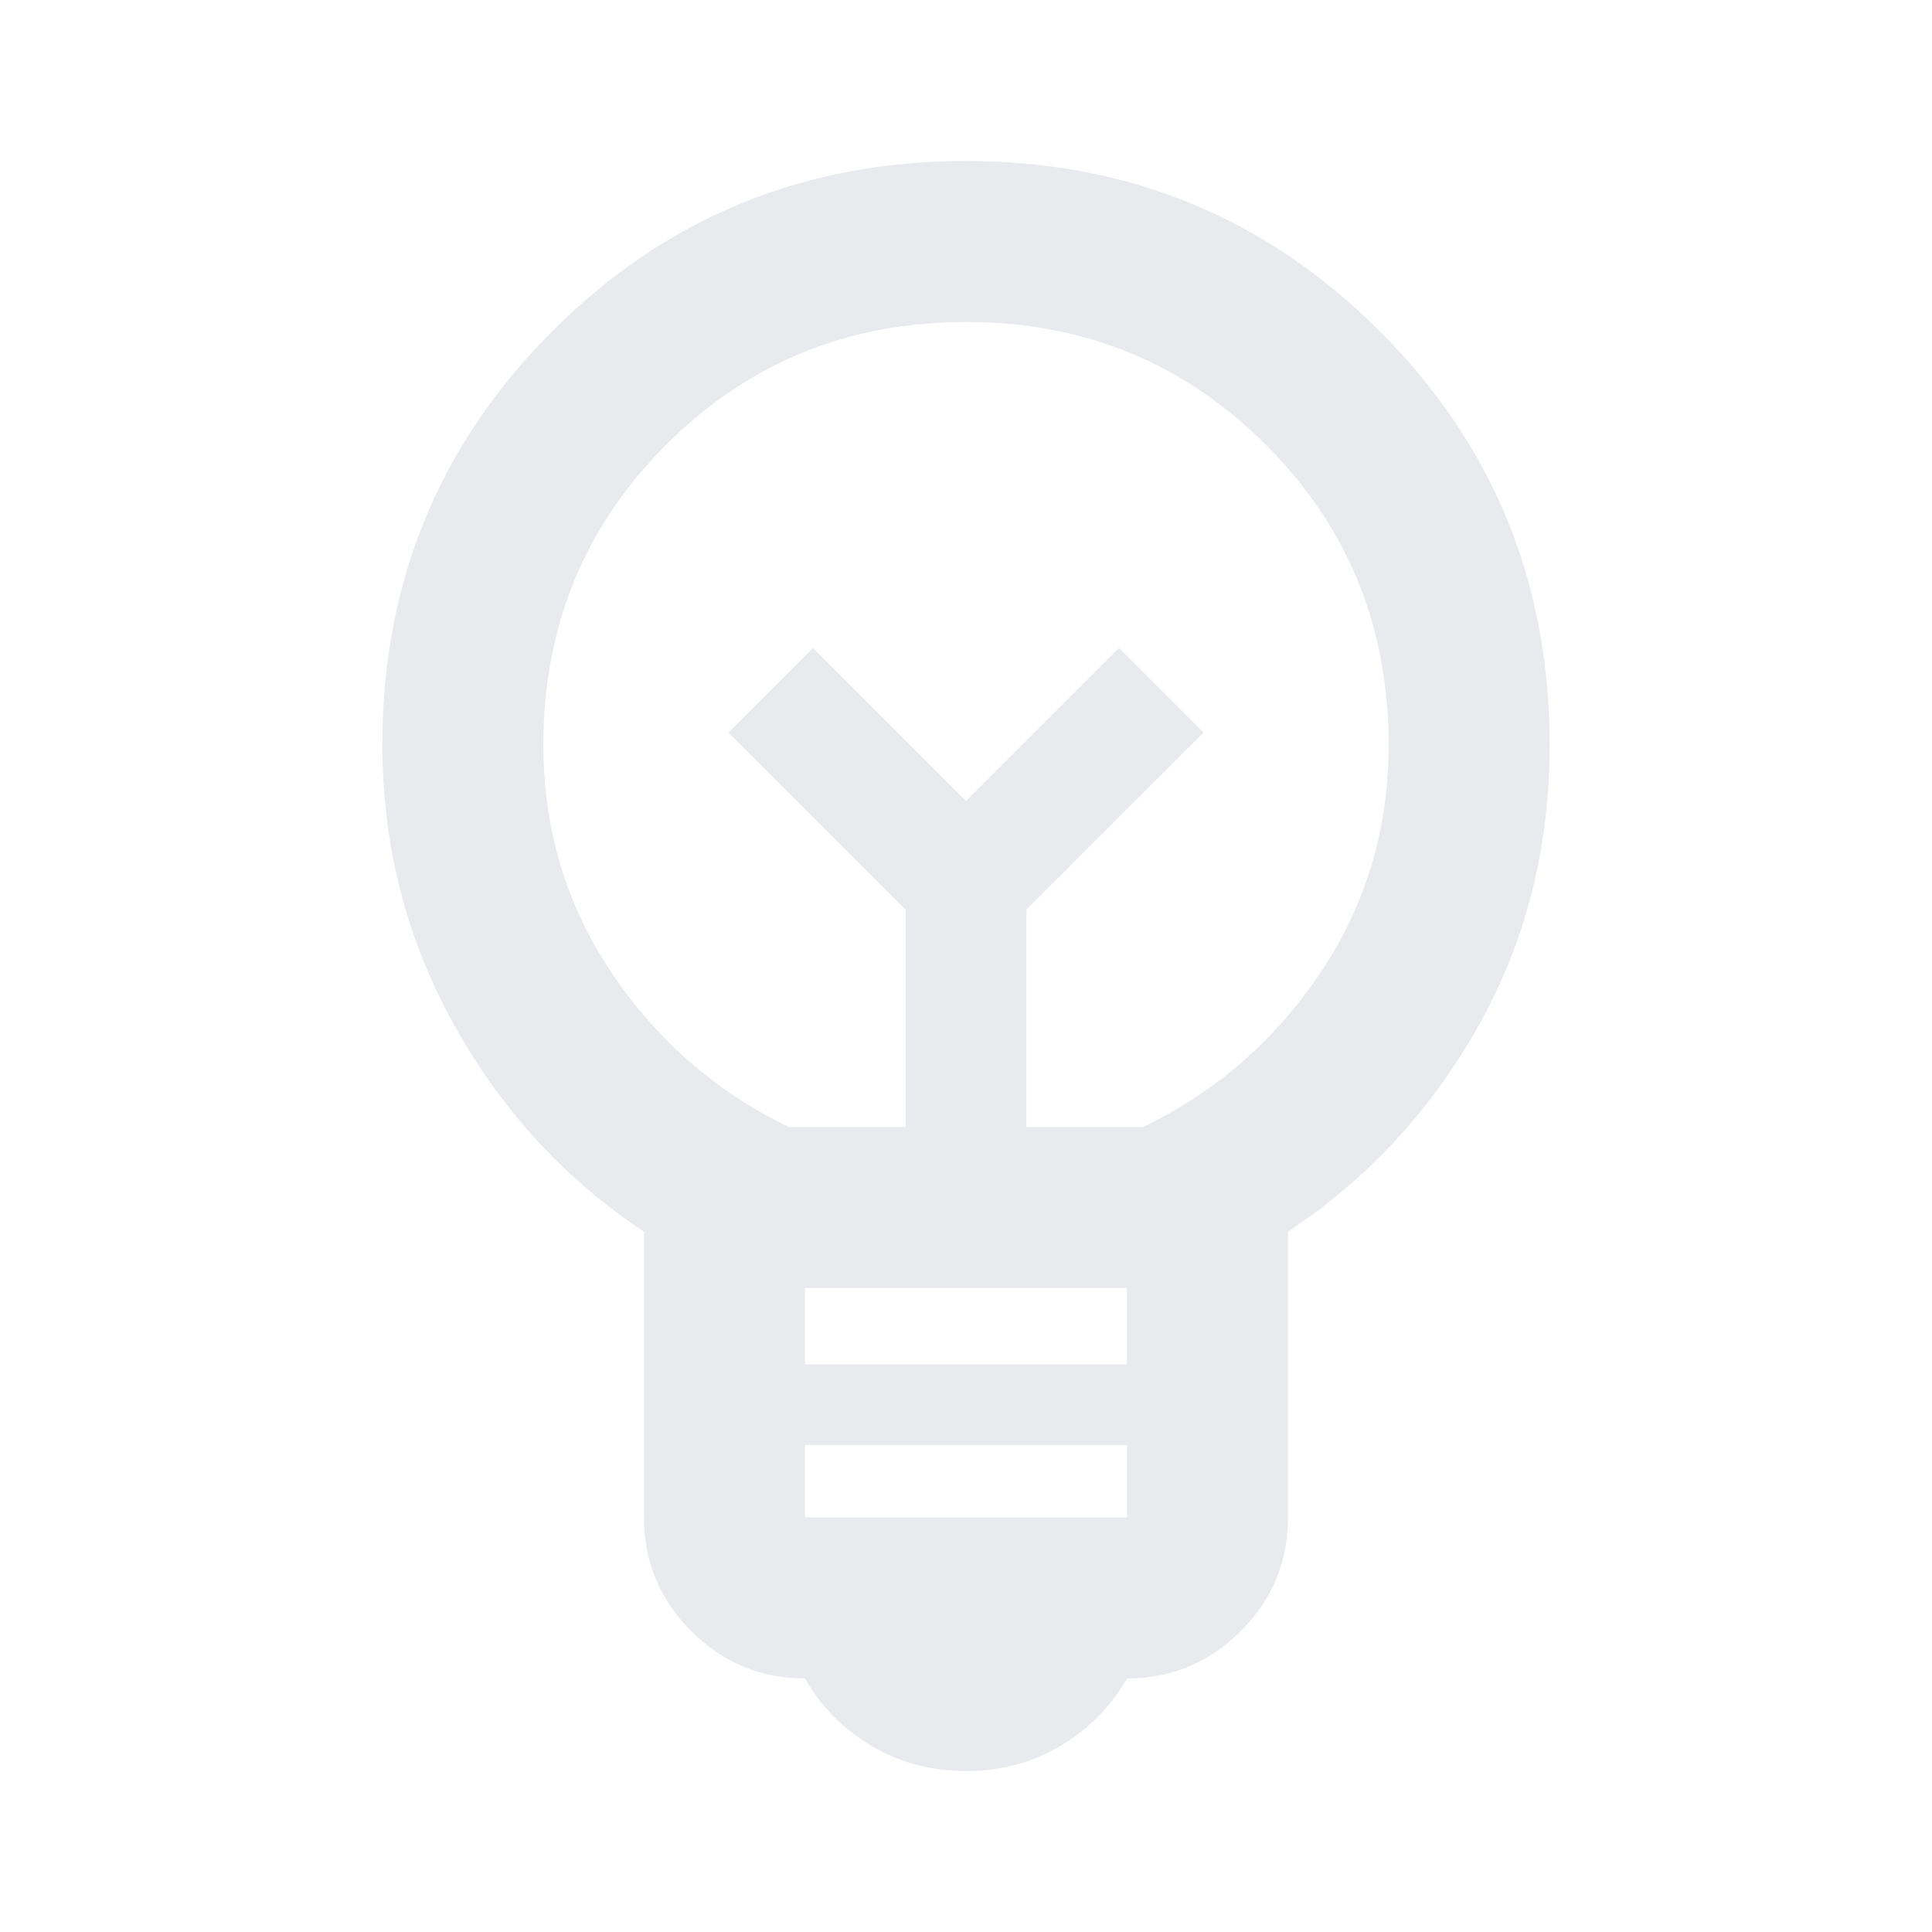
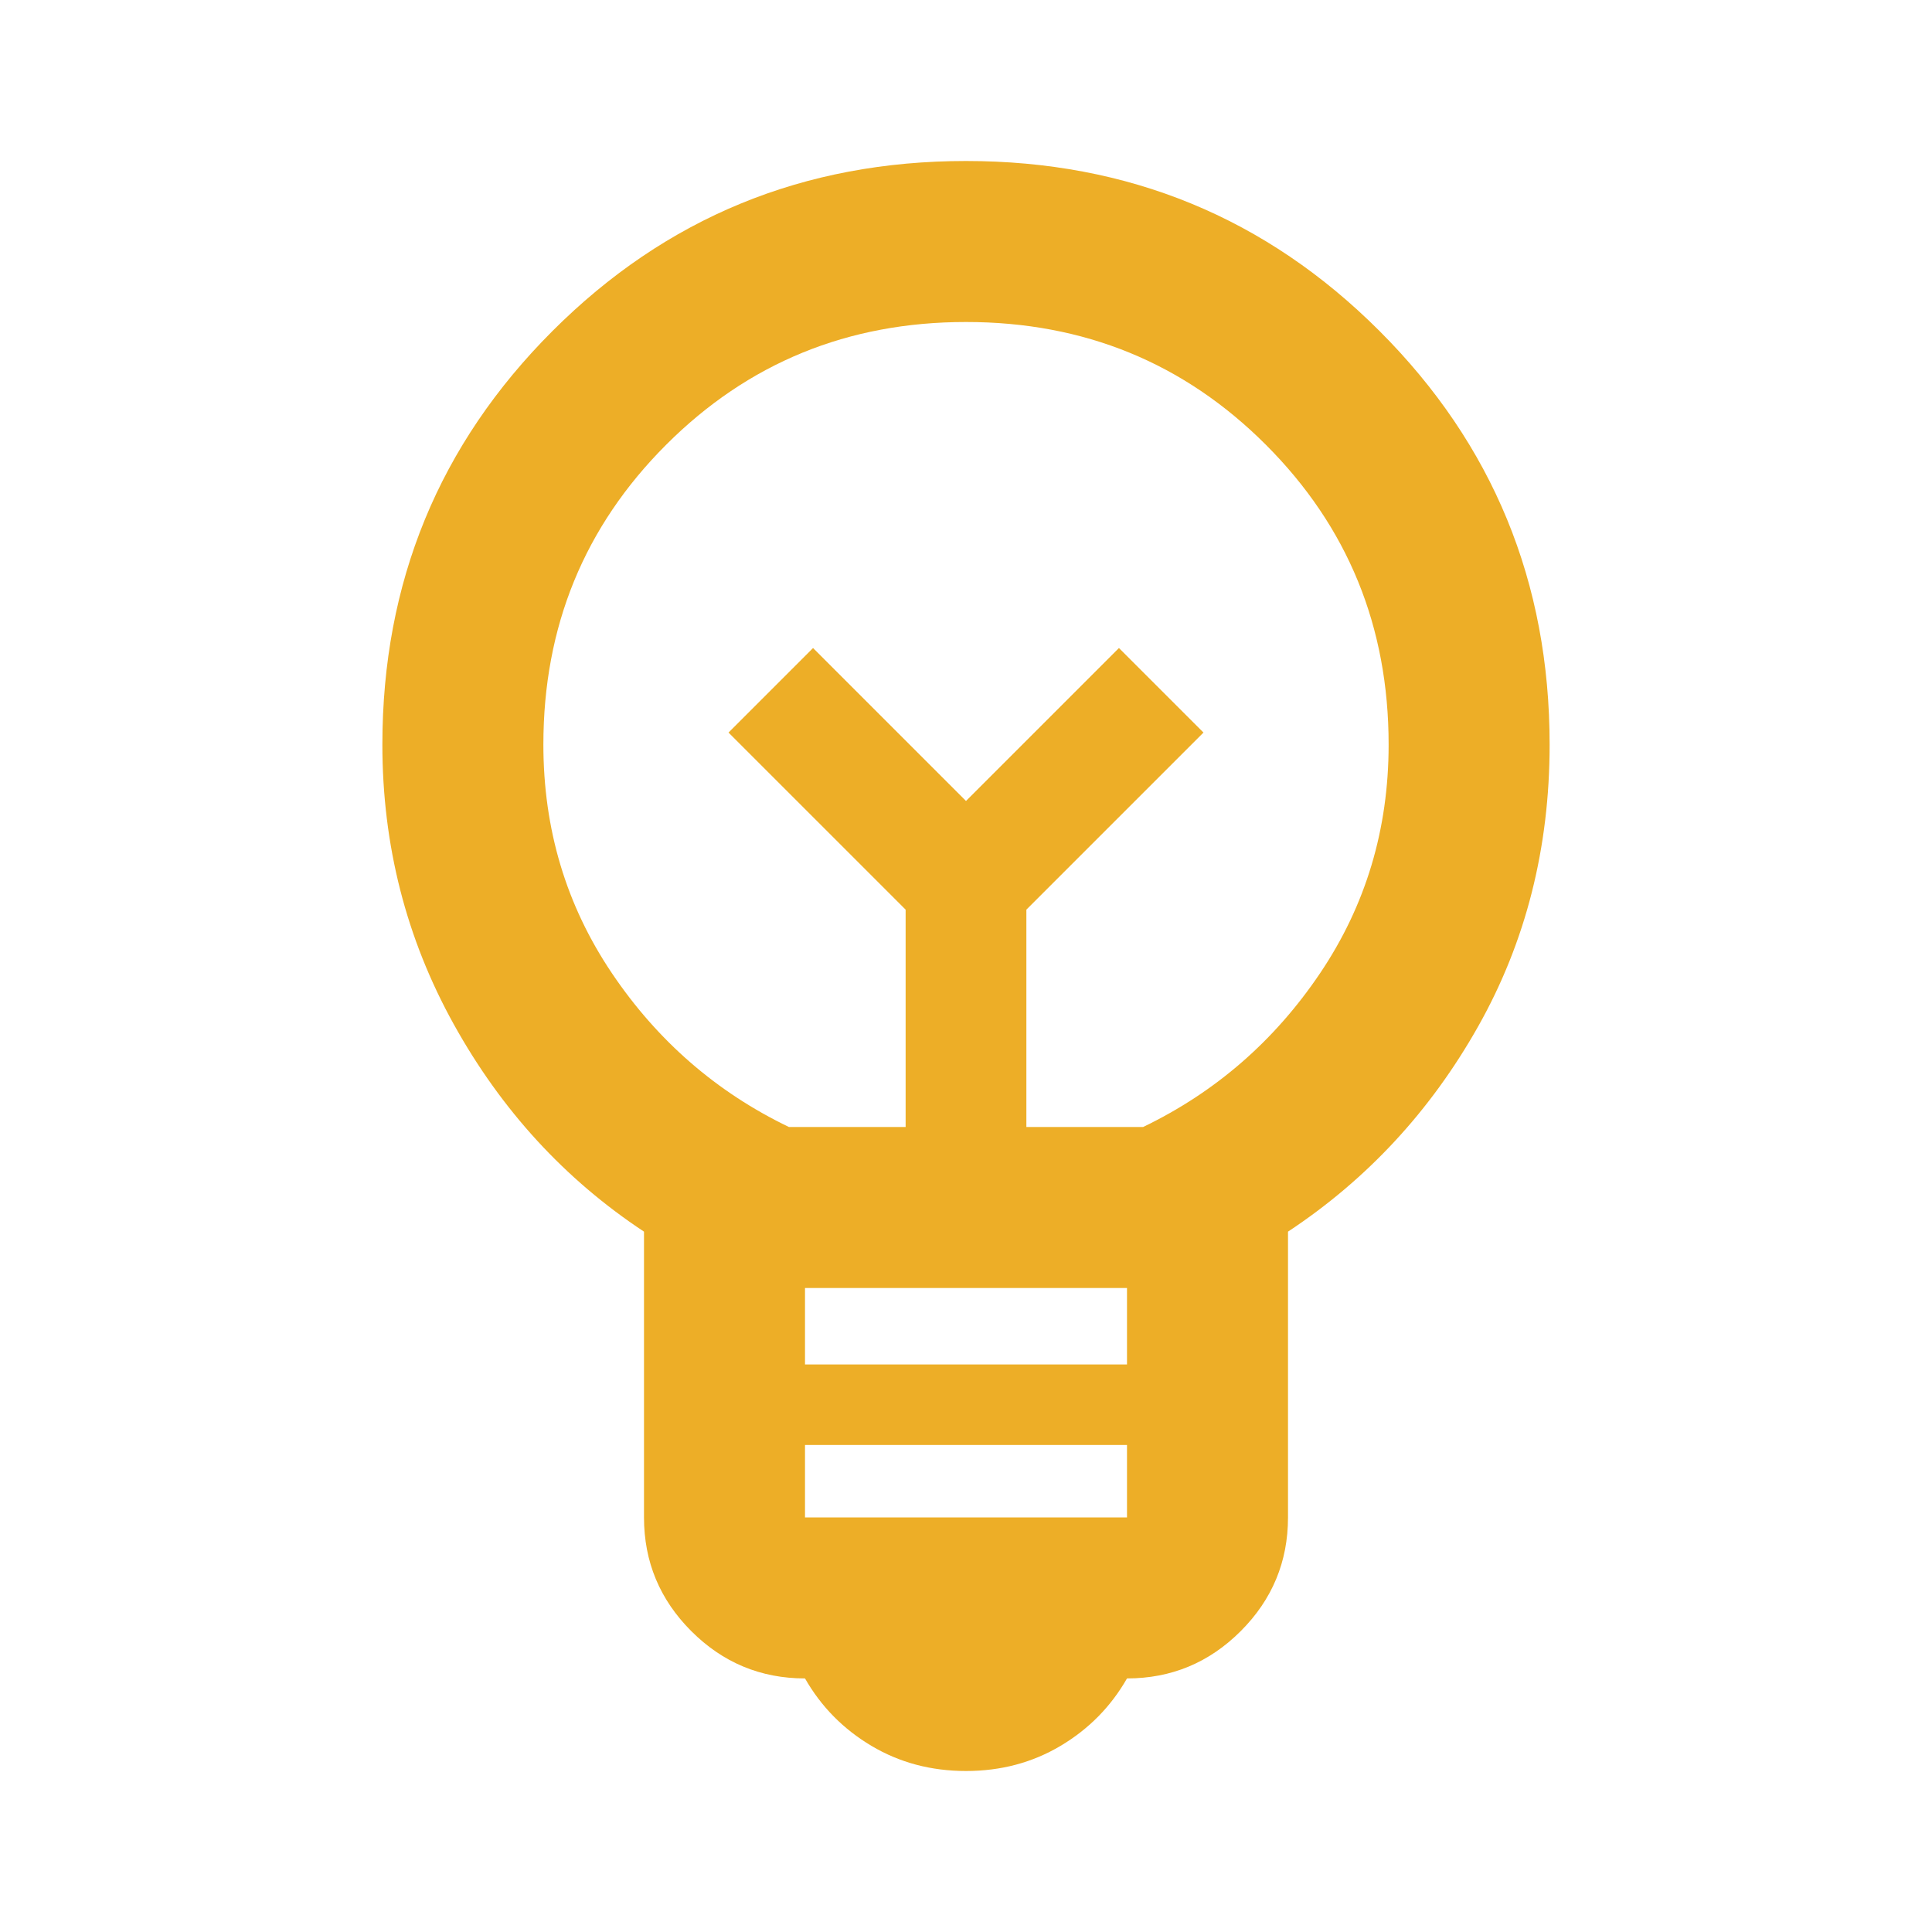
- <svg xmlns="http://www.w3.org/2000/svg" height="24px" viewBox="0 -960 960 960" width="24px" fill="#e8eaed">
+ <svg xmlns="http://www.w3.org/2000/svg" height="24px" viewBox="0 -960 960 960" width="24px" fill="rgba(235, 165, 16, 0.9)">
  <path d="M480-80q-26 0-47-12.5T400-126q-33 0-56.5-23.5T320-206v-142q-59-39-94.5-103T190-590q0-121 84.5-205.5T480-880q121 0 205.5 84.5T770-590q0 77-35.5 140T640-348v142q0 33-23.5 56.5T560-126q-12 21-33 33.5T480-80Zm-80-126h160v-36H400v36Zm0-76h160v-38H400v38Zm-8-118h58v-108l-88-88 42-42 76 76 76-76 42 42-88 88v108h58q54-26 88-76.5T690-590q0-88-61-149t-149-61q-88 0-149 61t-61 149q0 63 34 113.5t88 76.5Zm88-162Zm0-38Z" />
</svg>
